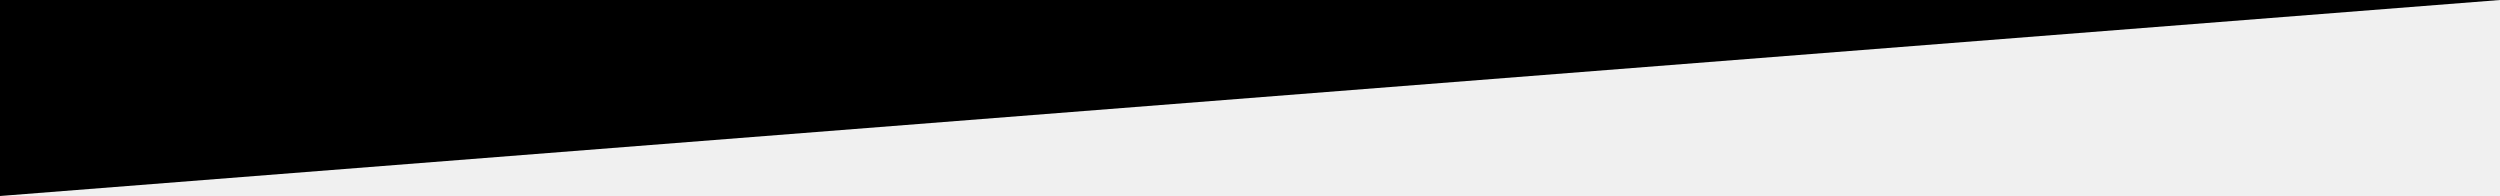
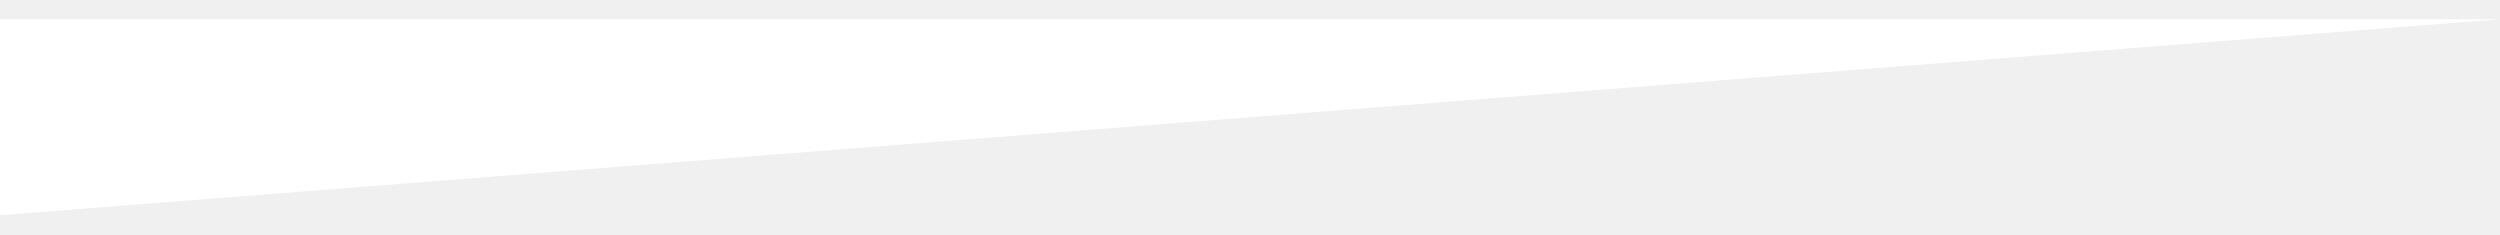
- <svg xmlns="http://www.w3.org/2000/svg" version="1.0" id="Layer_1" x="0px" y="0px" width="1200px" height="94.074px" viewBox="0 0 1200 94.074" enable-background="new 0 0 1200 94.074" xml:space="preserve">
-   <polygon fill="#000000" points="1200,0 0,0 0,94.074 " />
+ <svg xmlns="http://www.w3.org/2000/svg" version="1.0" id="Layer_1" x="0px" y="0px" width="320px" height="30px" viewBox="0 0 1200 94.074" enable-background="new 0 0 1200 94.074" xml:space="preserve">
+   <polygon fill="#ffffff" points="1200,0 0,0 0,94.074 " />
</svg>
